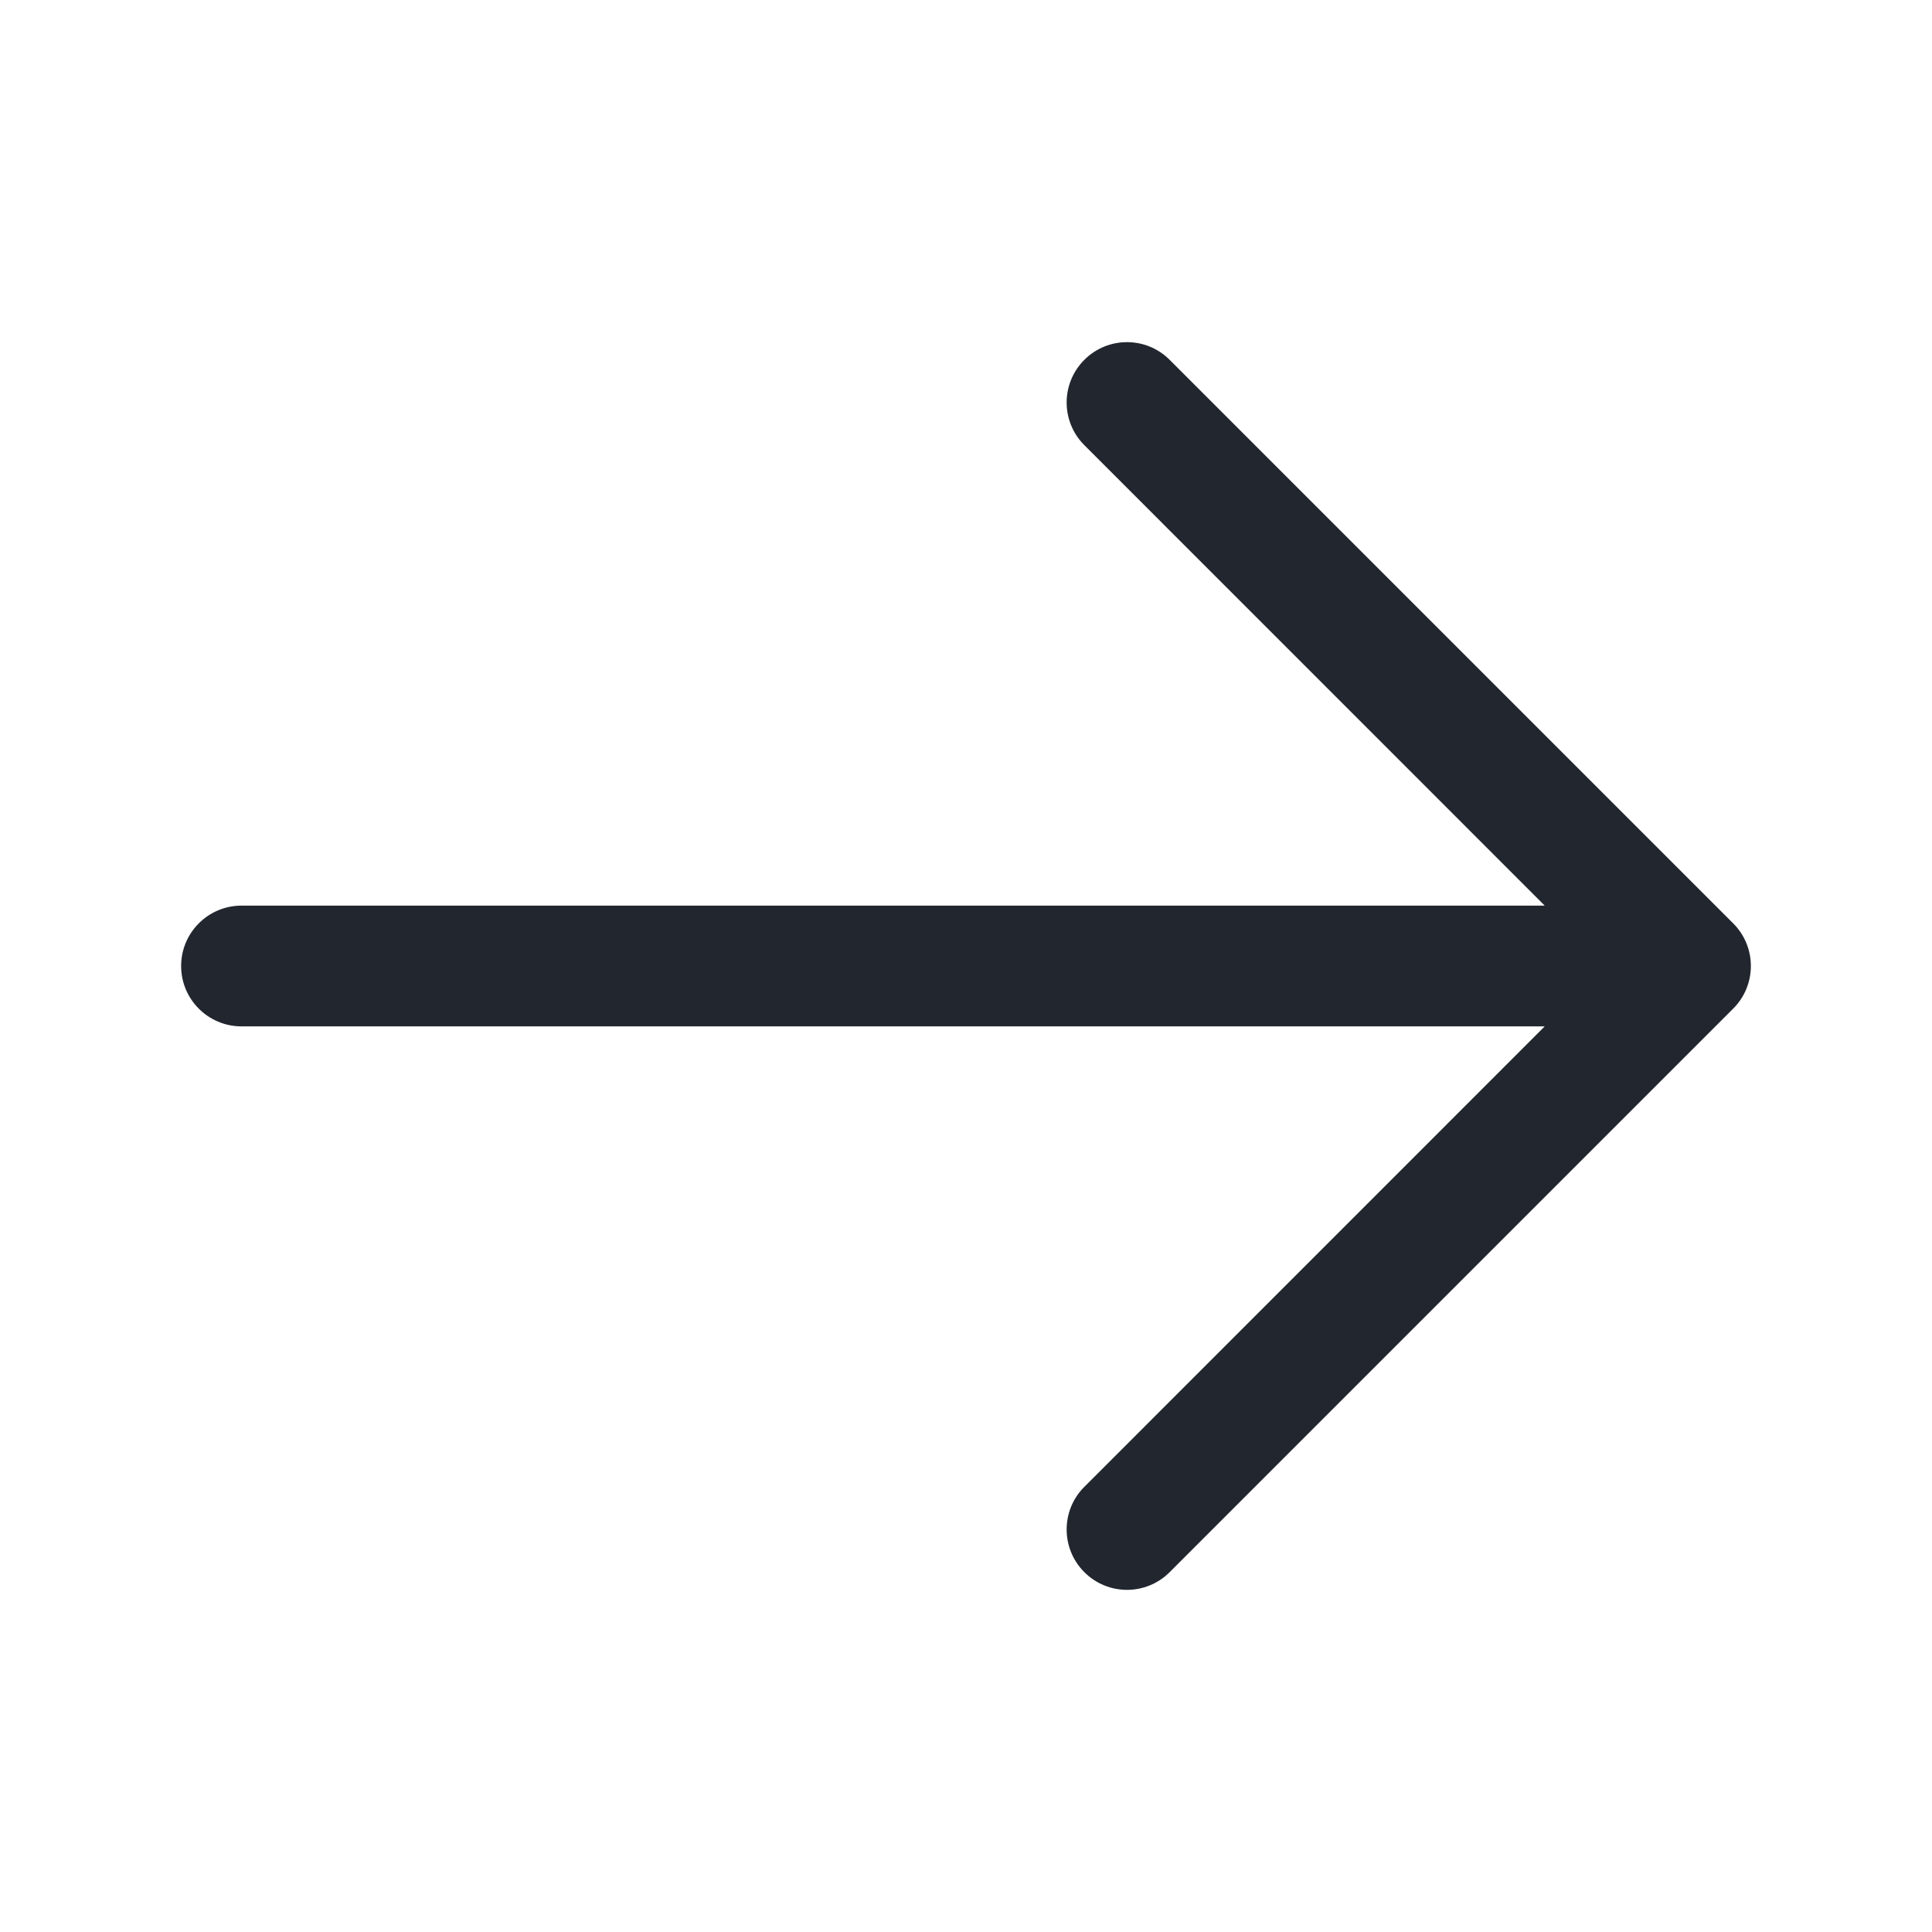
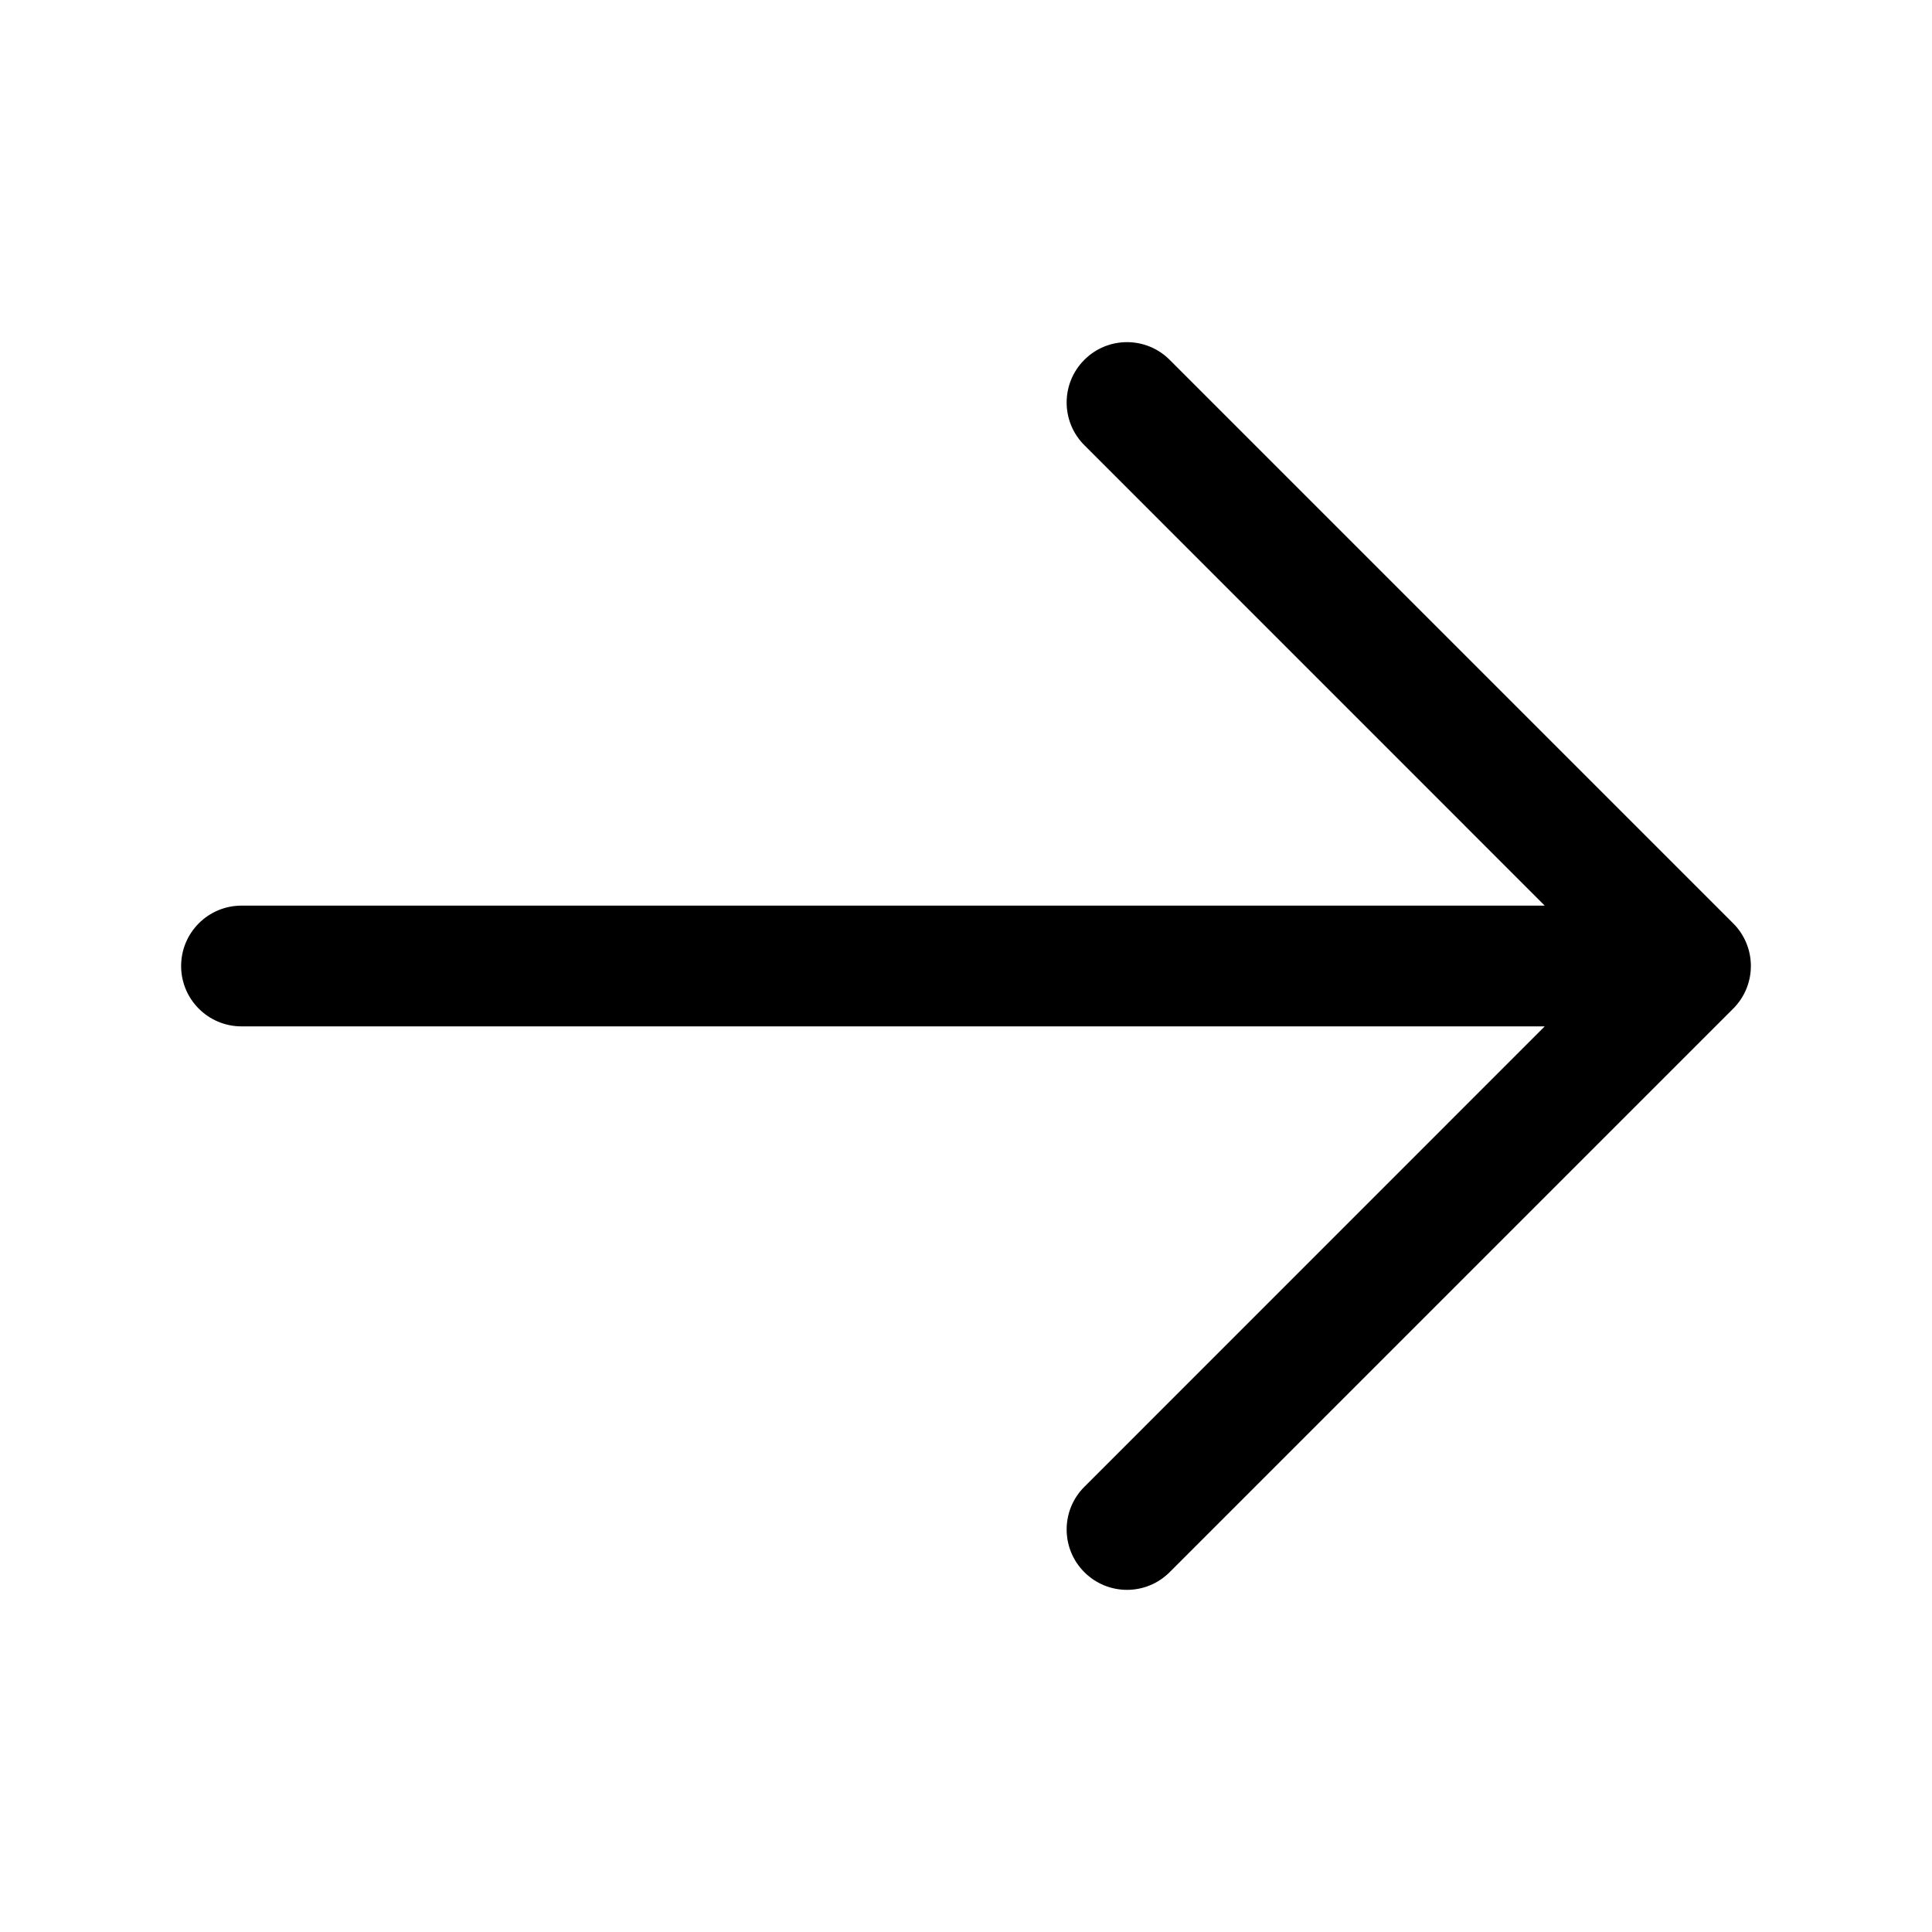
- <svg xmlns="http://www.w3.org/2000/svg" id="arrow-right" width="24" height="24" viewBox="0 0 24 24" fill="none">
-   <path fill-rule="evenodd" clip-rule="evenodd" d="M13.47 4.47C13.763 4.177 14.237 4.177 14.53 4.47L21.53 11.47C21.671 11.61 21.75 11.801 21.75 12C21.75 12.199 21.671 12.39 21.53 12.53L14.53 19.53C14.237 19.823 13.763 19.823 13.47 19.53C13.177 19.237 13.177 18.762 13.47 18.47L19.189 12.75H3C2.586 12.75 2.25 12.414 2.25 12C2.25 11.586 2.586 11.25 3 11.25H19.189L13.47 5.53C13.177 5.237 13.177 4.763 13.47 4.47Z" fill="#22272F" />
+ <svg xmlns="http://www.w3.org/2000/svg" id="arrow-right" width="24" height="24" viewBox="0 0 24 24">
+   <path fill-rule="evenodd" clip-rule="evenodd" d="M13.47 4.47C13.763 4.177 14.237 4.177 14.53 4.47L21.53 11.47C21.671 11.61 21.75 11.801 21.75 12C21.75 12.199 21.671 12.39 21.53 12.53L14.53 19.53C14.237 19.823 13.763 19.823 13.47 19.53C13.177 19.237 13.177 18.762 13.47 18.47L19.189 12.75H3C2.586 12.75 2.25 12.414 2.25 12C2.25 11.586 2.586 11.25 3 11.25H19.189L13.47 5.53C13.177 5.237 13.177 4.763 13.47 4.47Z" />
</svg>
